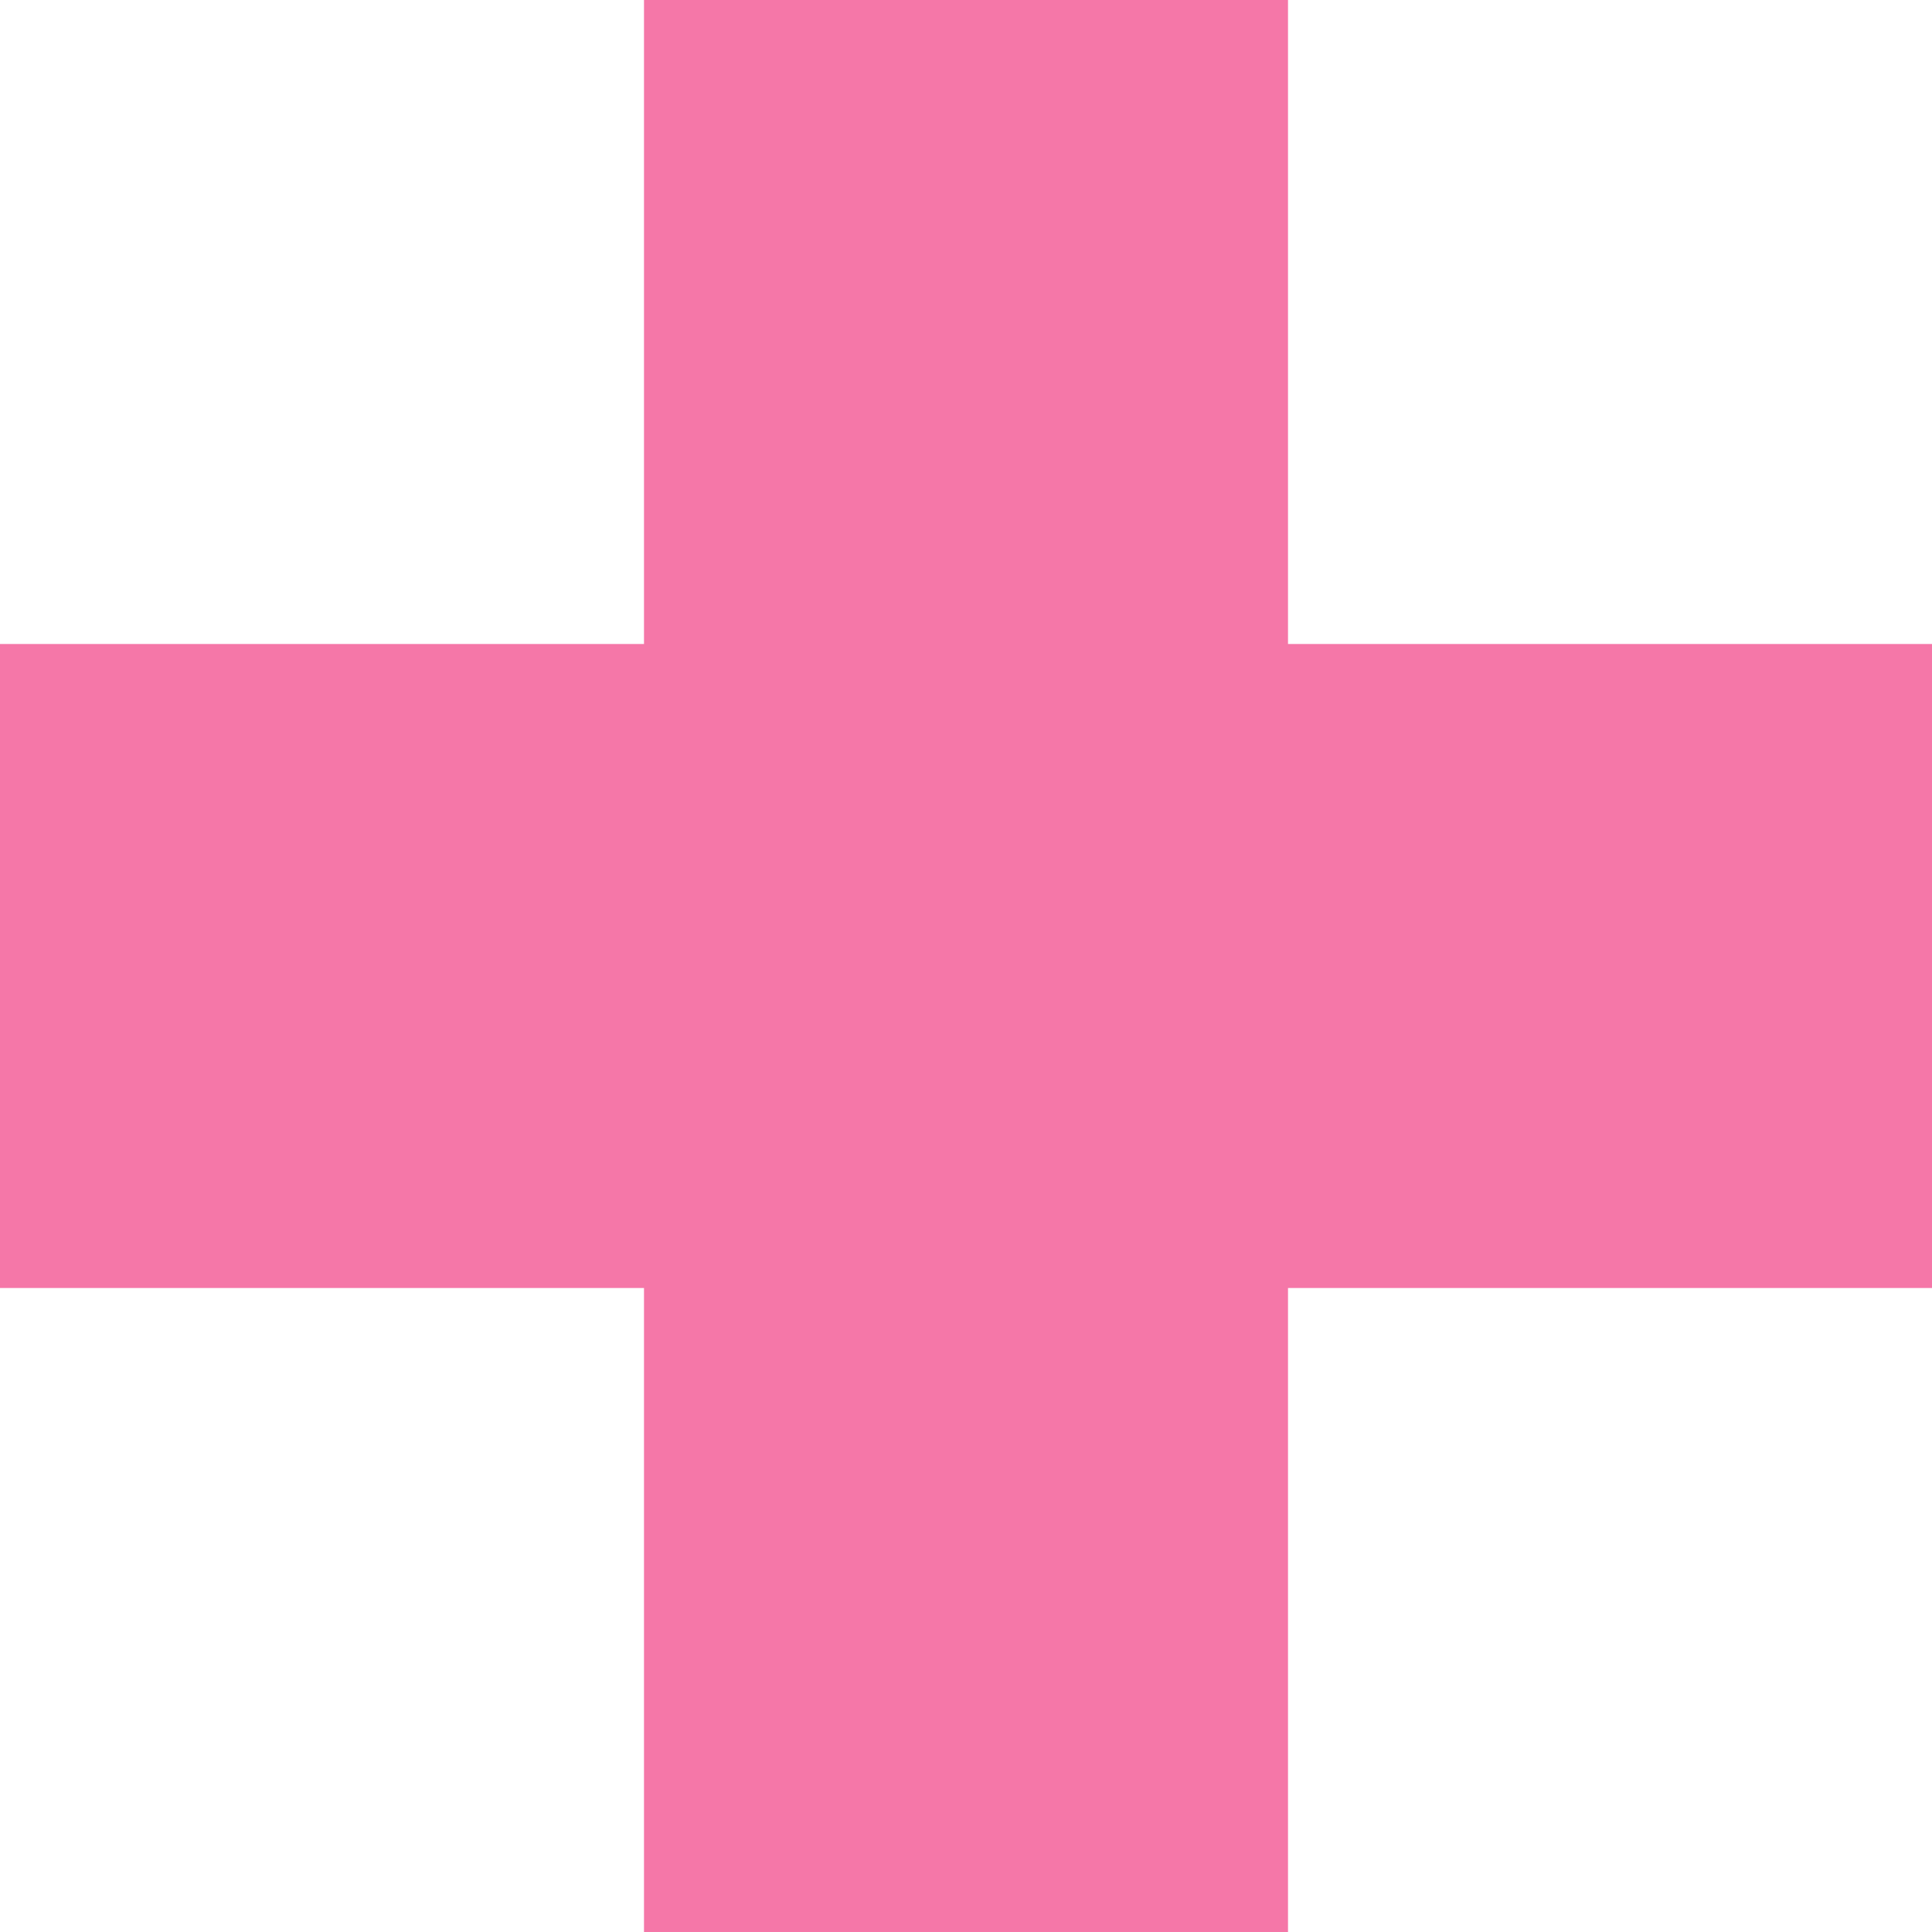
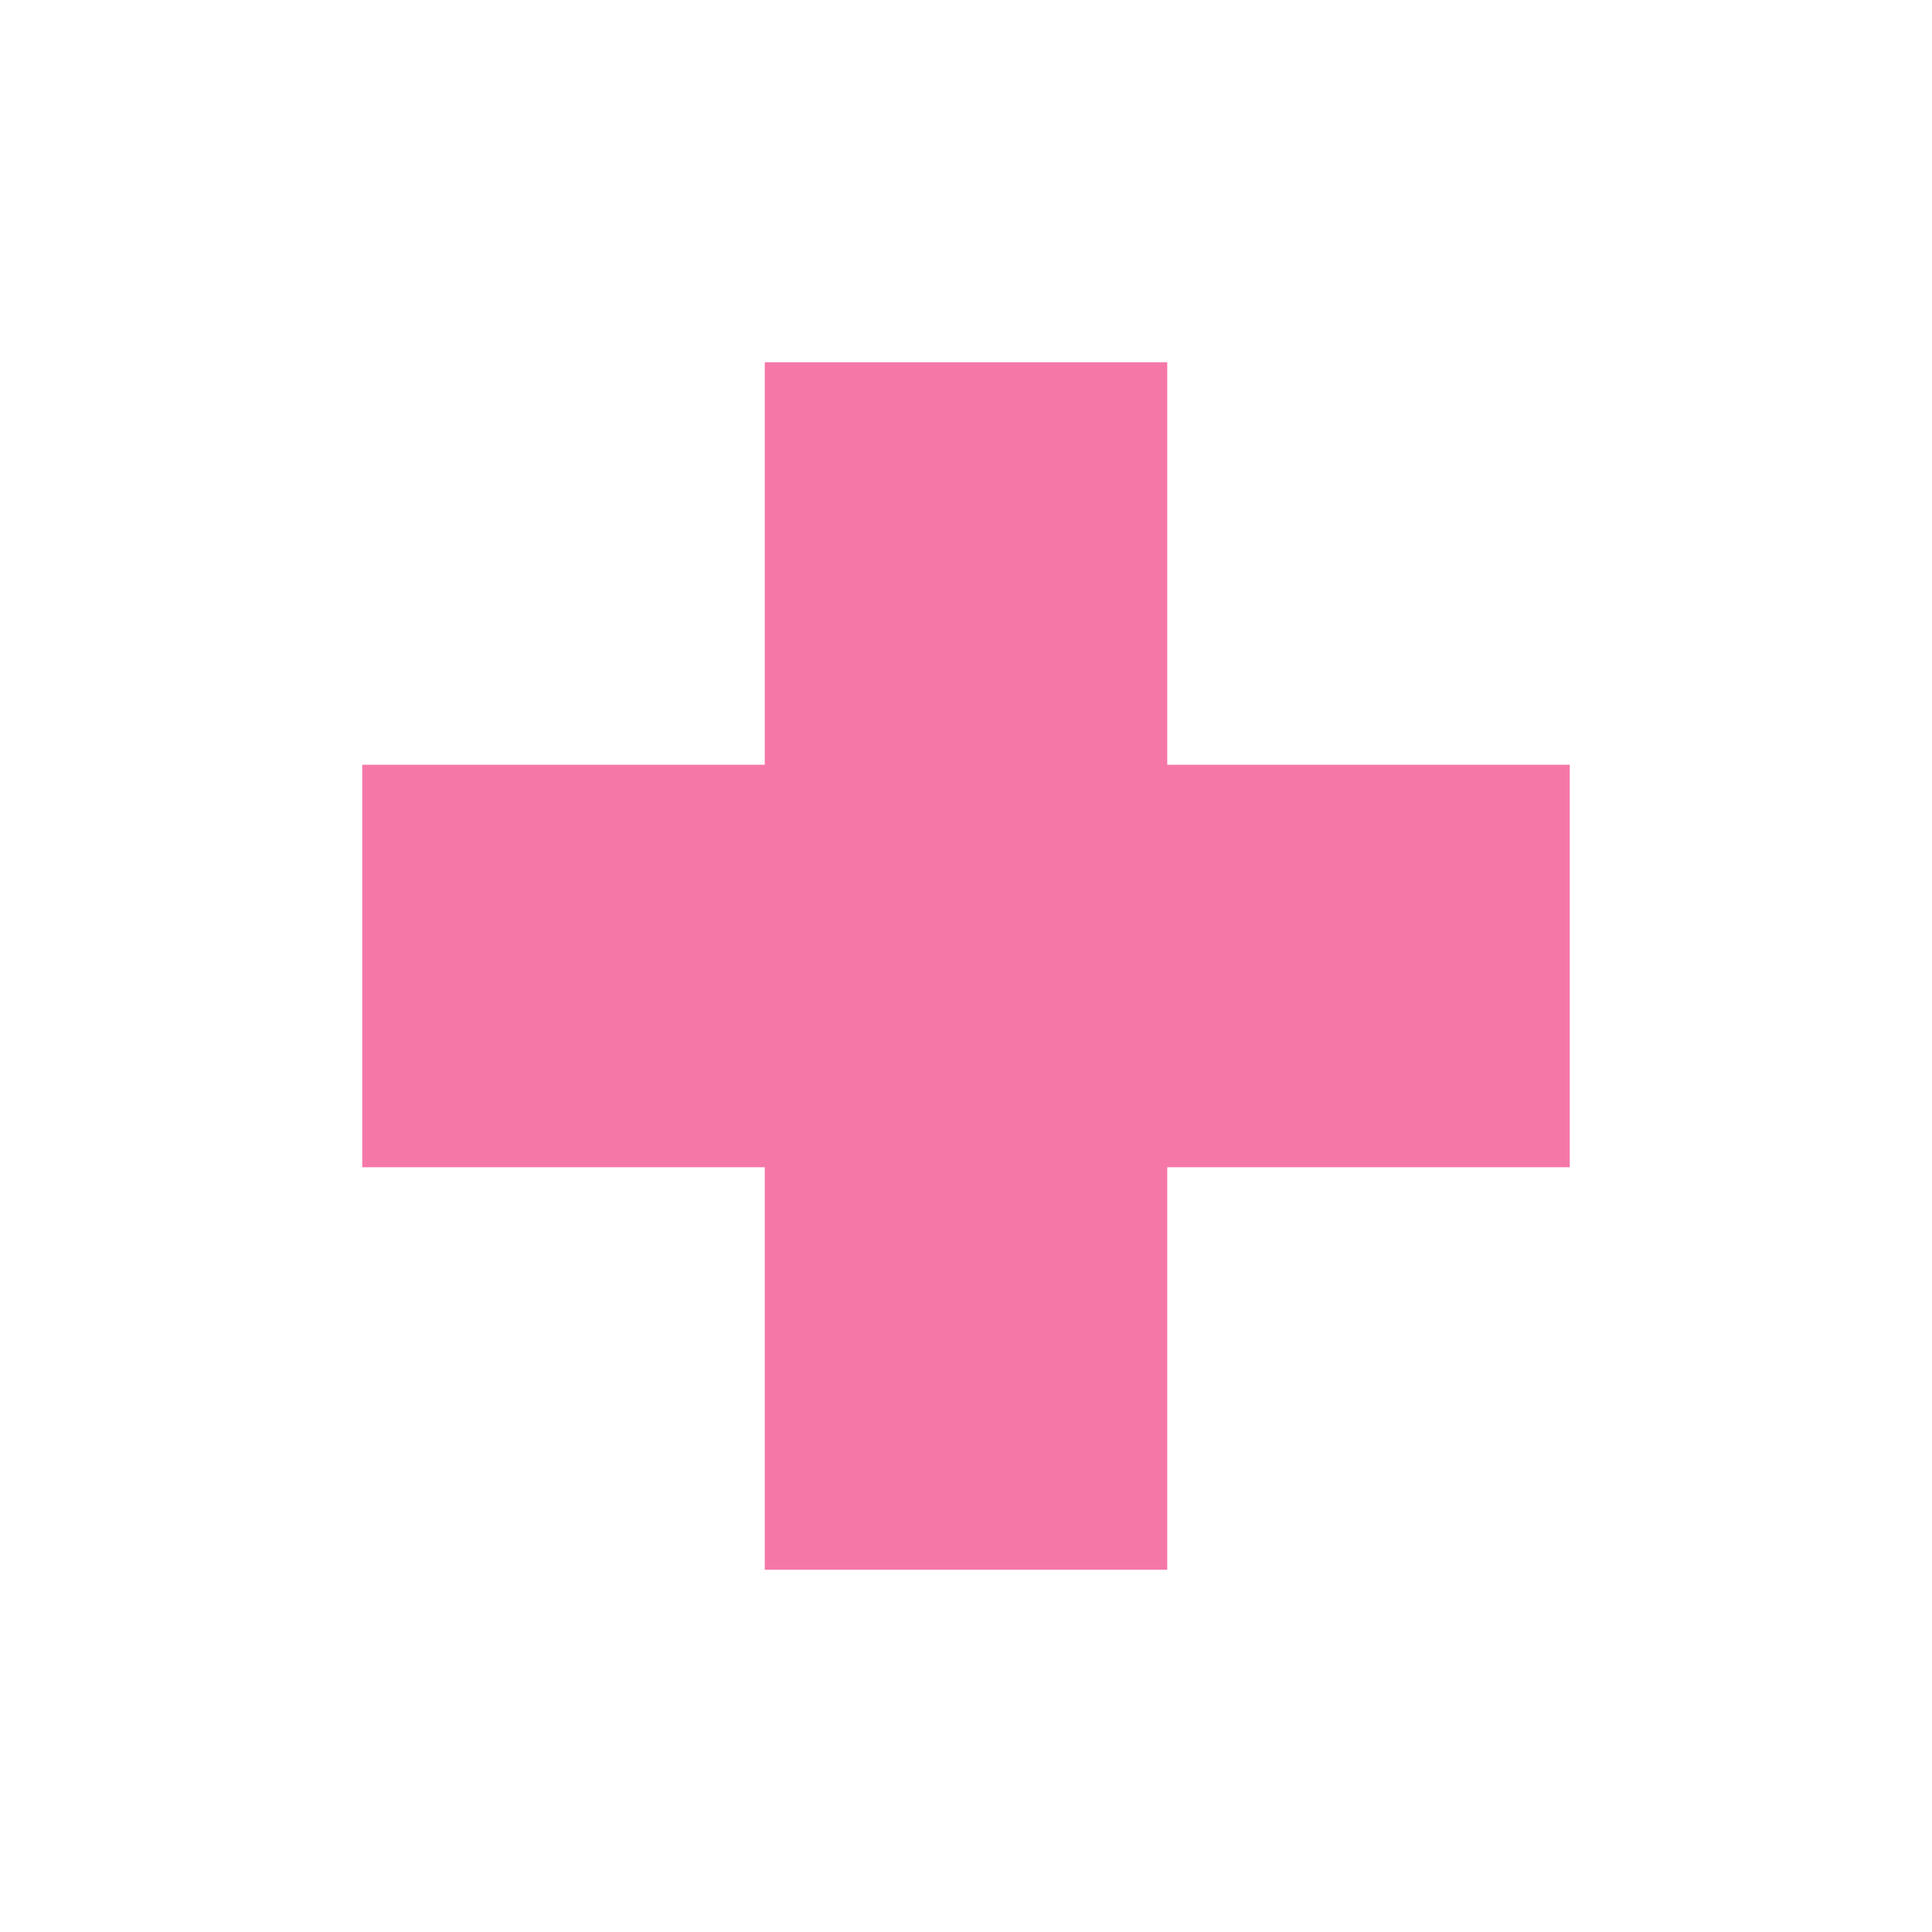
- <svg xmlns="http://www.w3.org/2000/svg" width="48" height="48" viewBox="9 9 30 30" color="#F577A8" role="img" aria-label="Health">
+ <svg xmlns="http://www.w3.org/2000/svg" width="48" height="48" viewBox="0 0 48 48" color="#F577A8" role="img" aria-label="Health">
  <g fill="none" stroke="#F577A8" stroke-width="2.7" stroke-linecap="round" stroke-linejoin="round">
    <path d="M19 9h10v10h10v10H29v10H19V29H9V19h10z" fill="#F577A8" stroke="none" />
  </g>
</svg>
